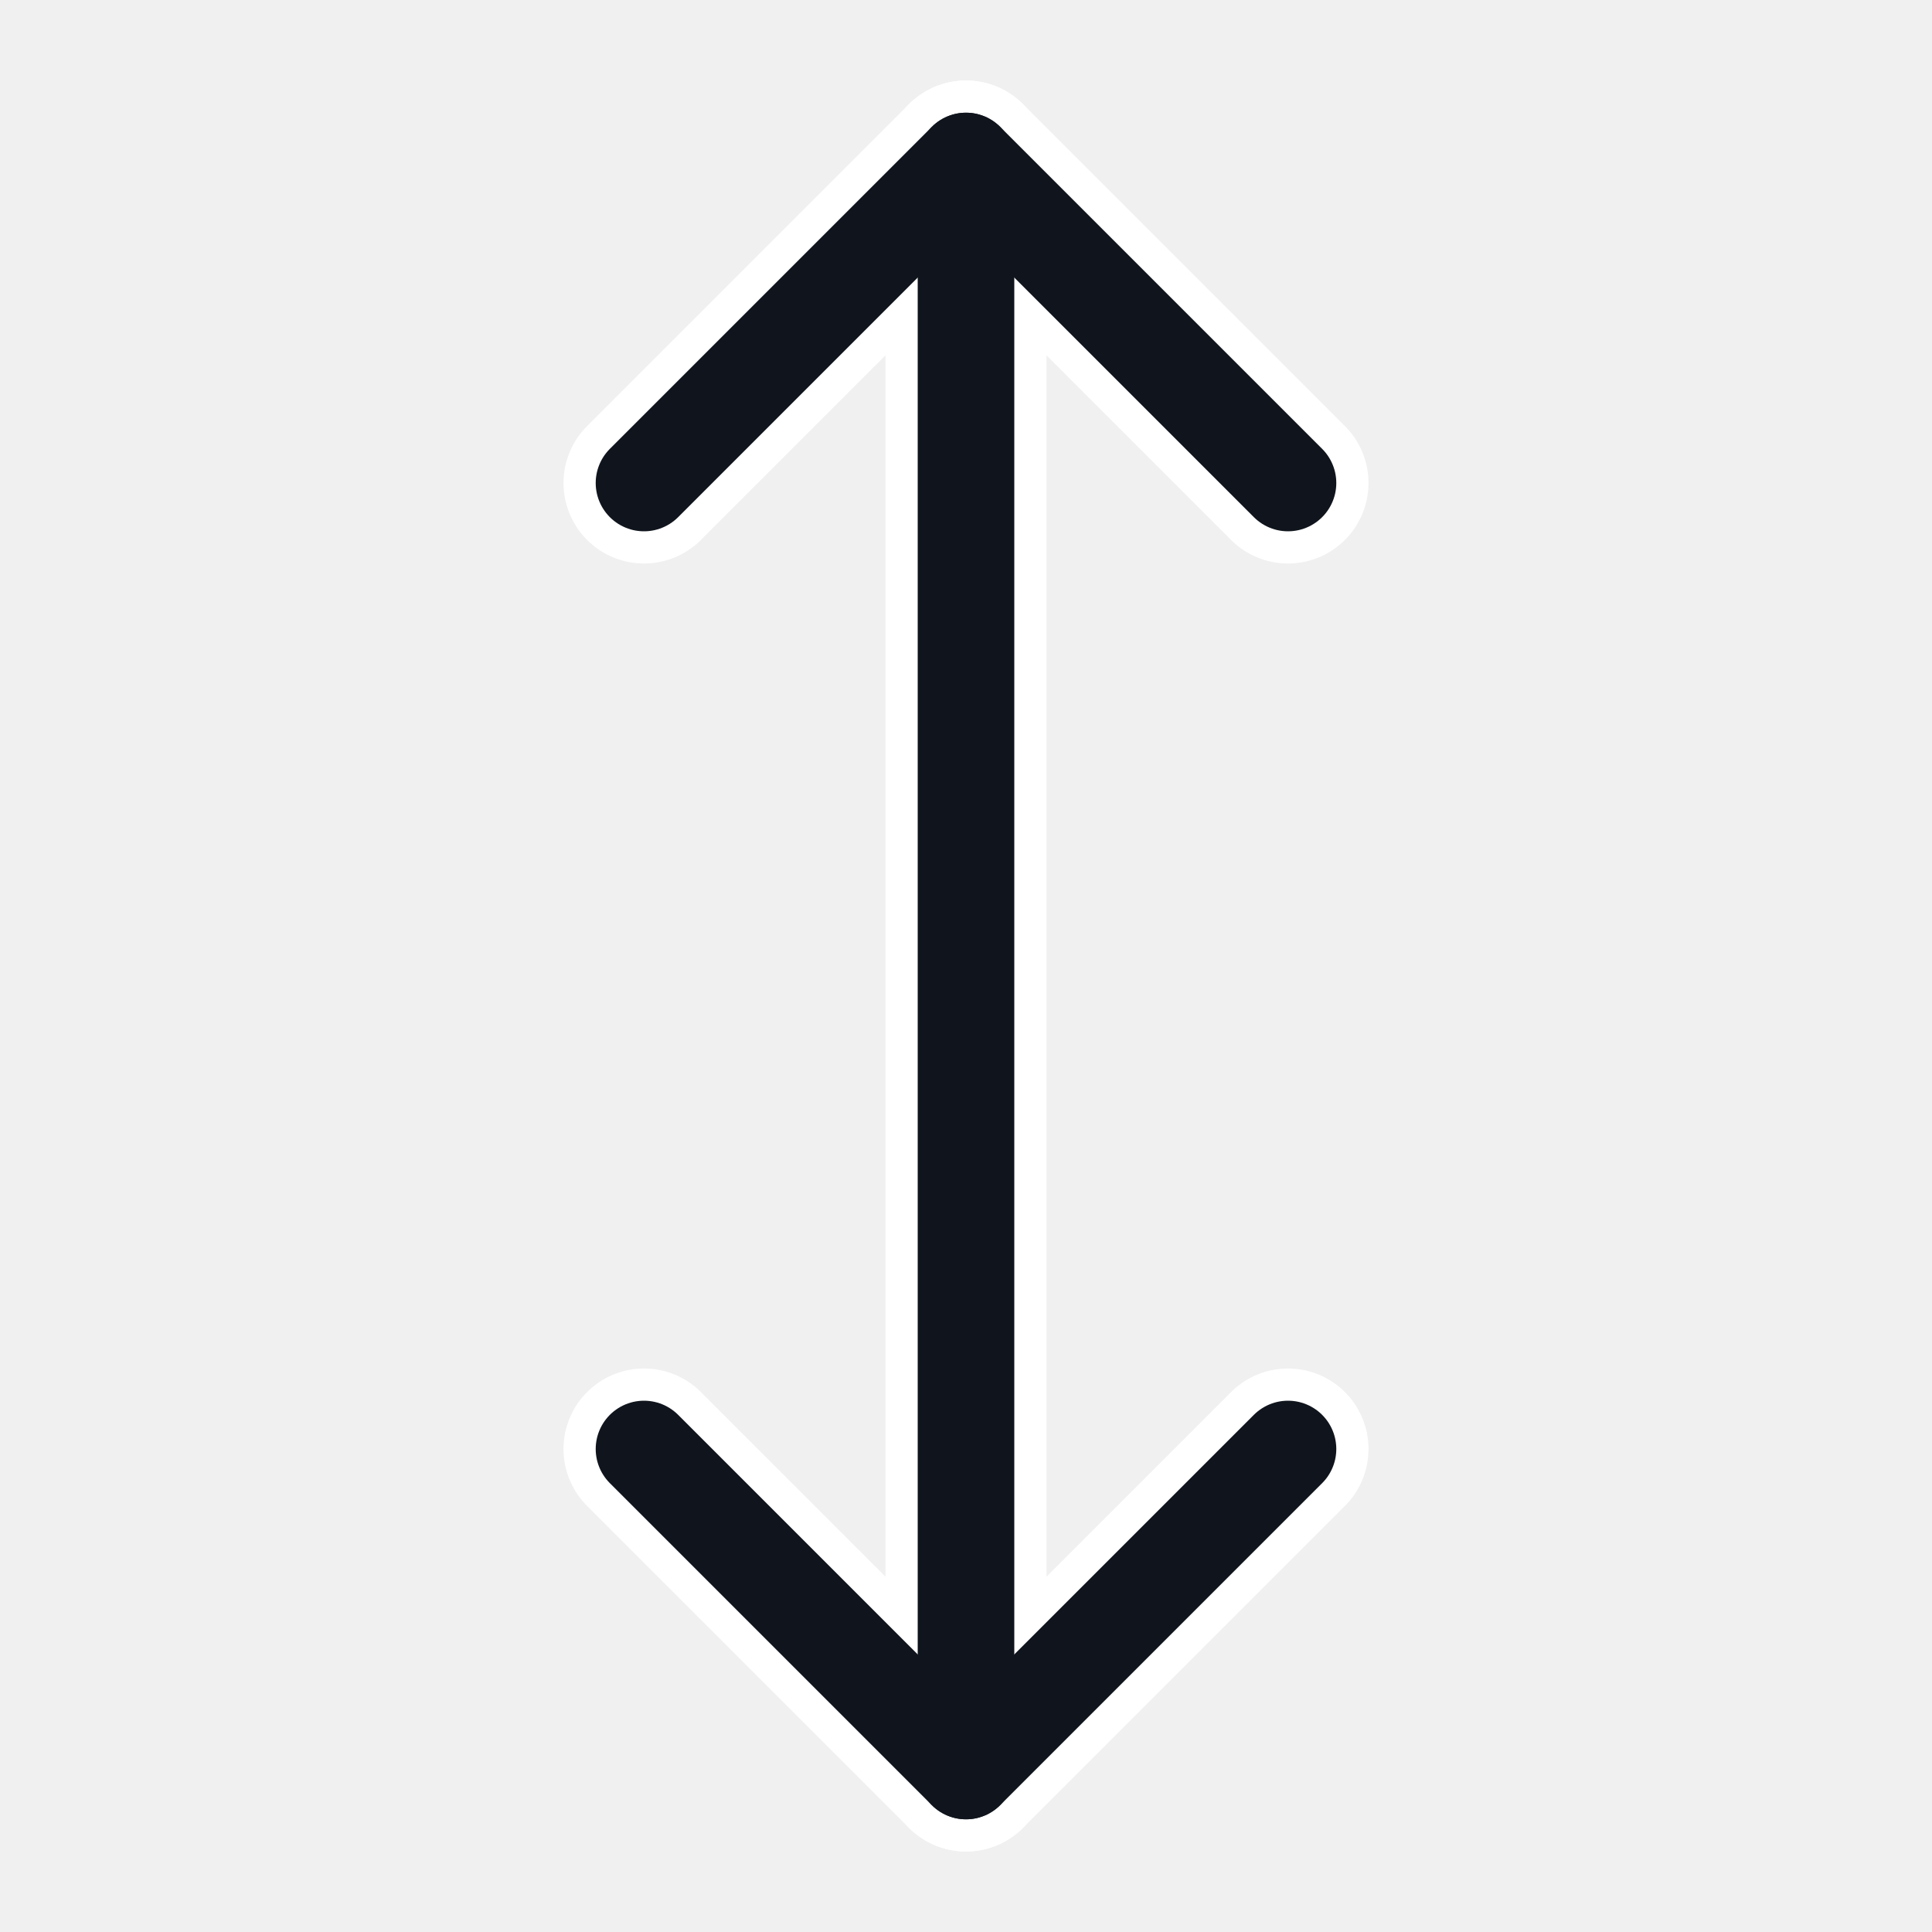
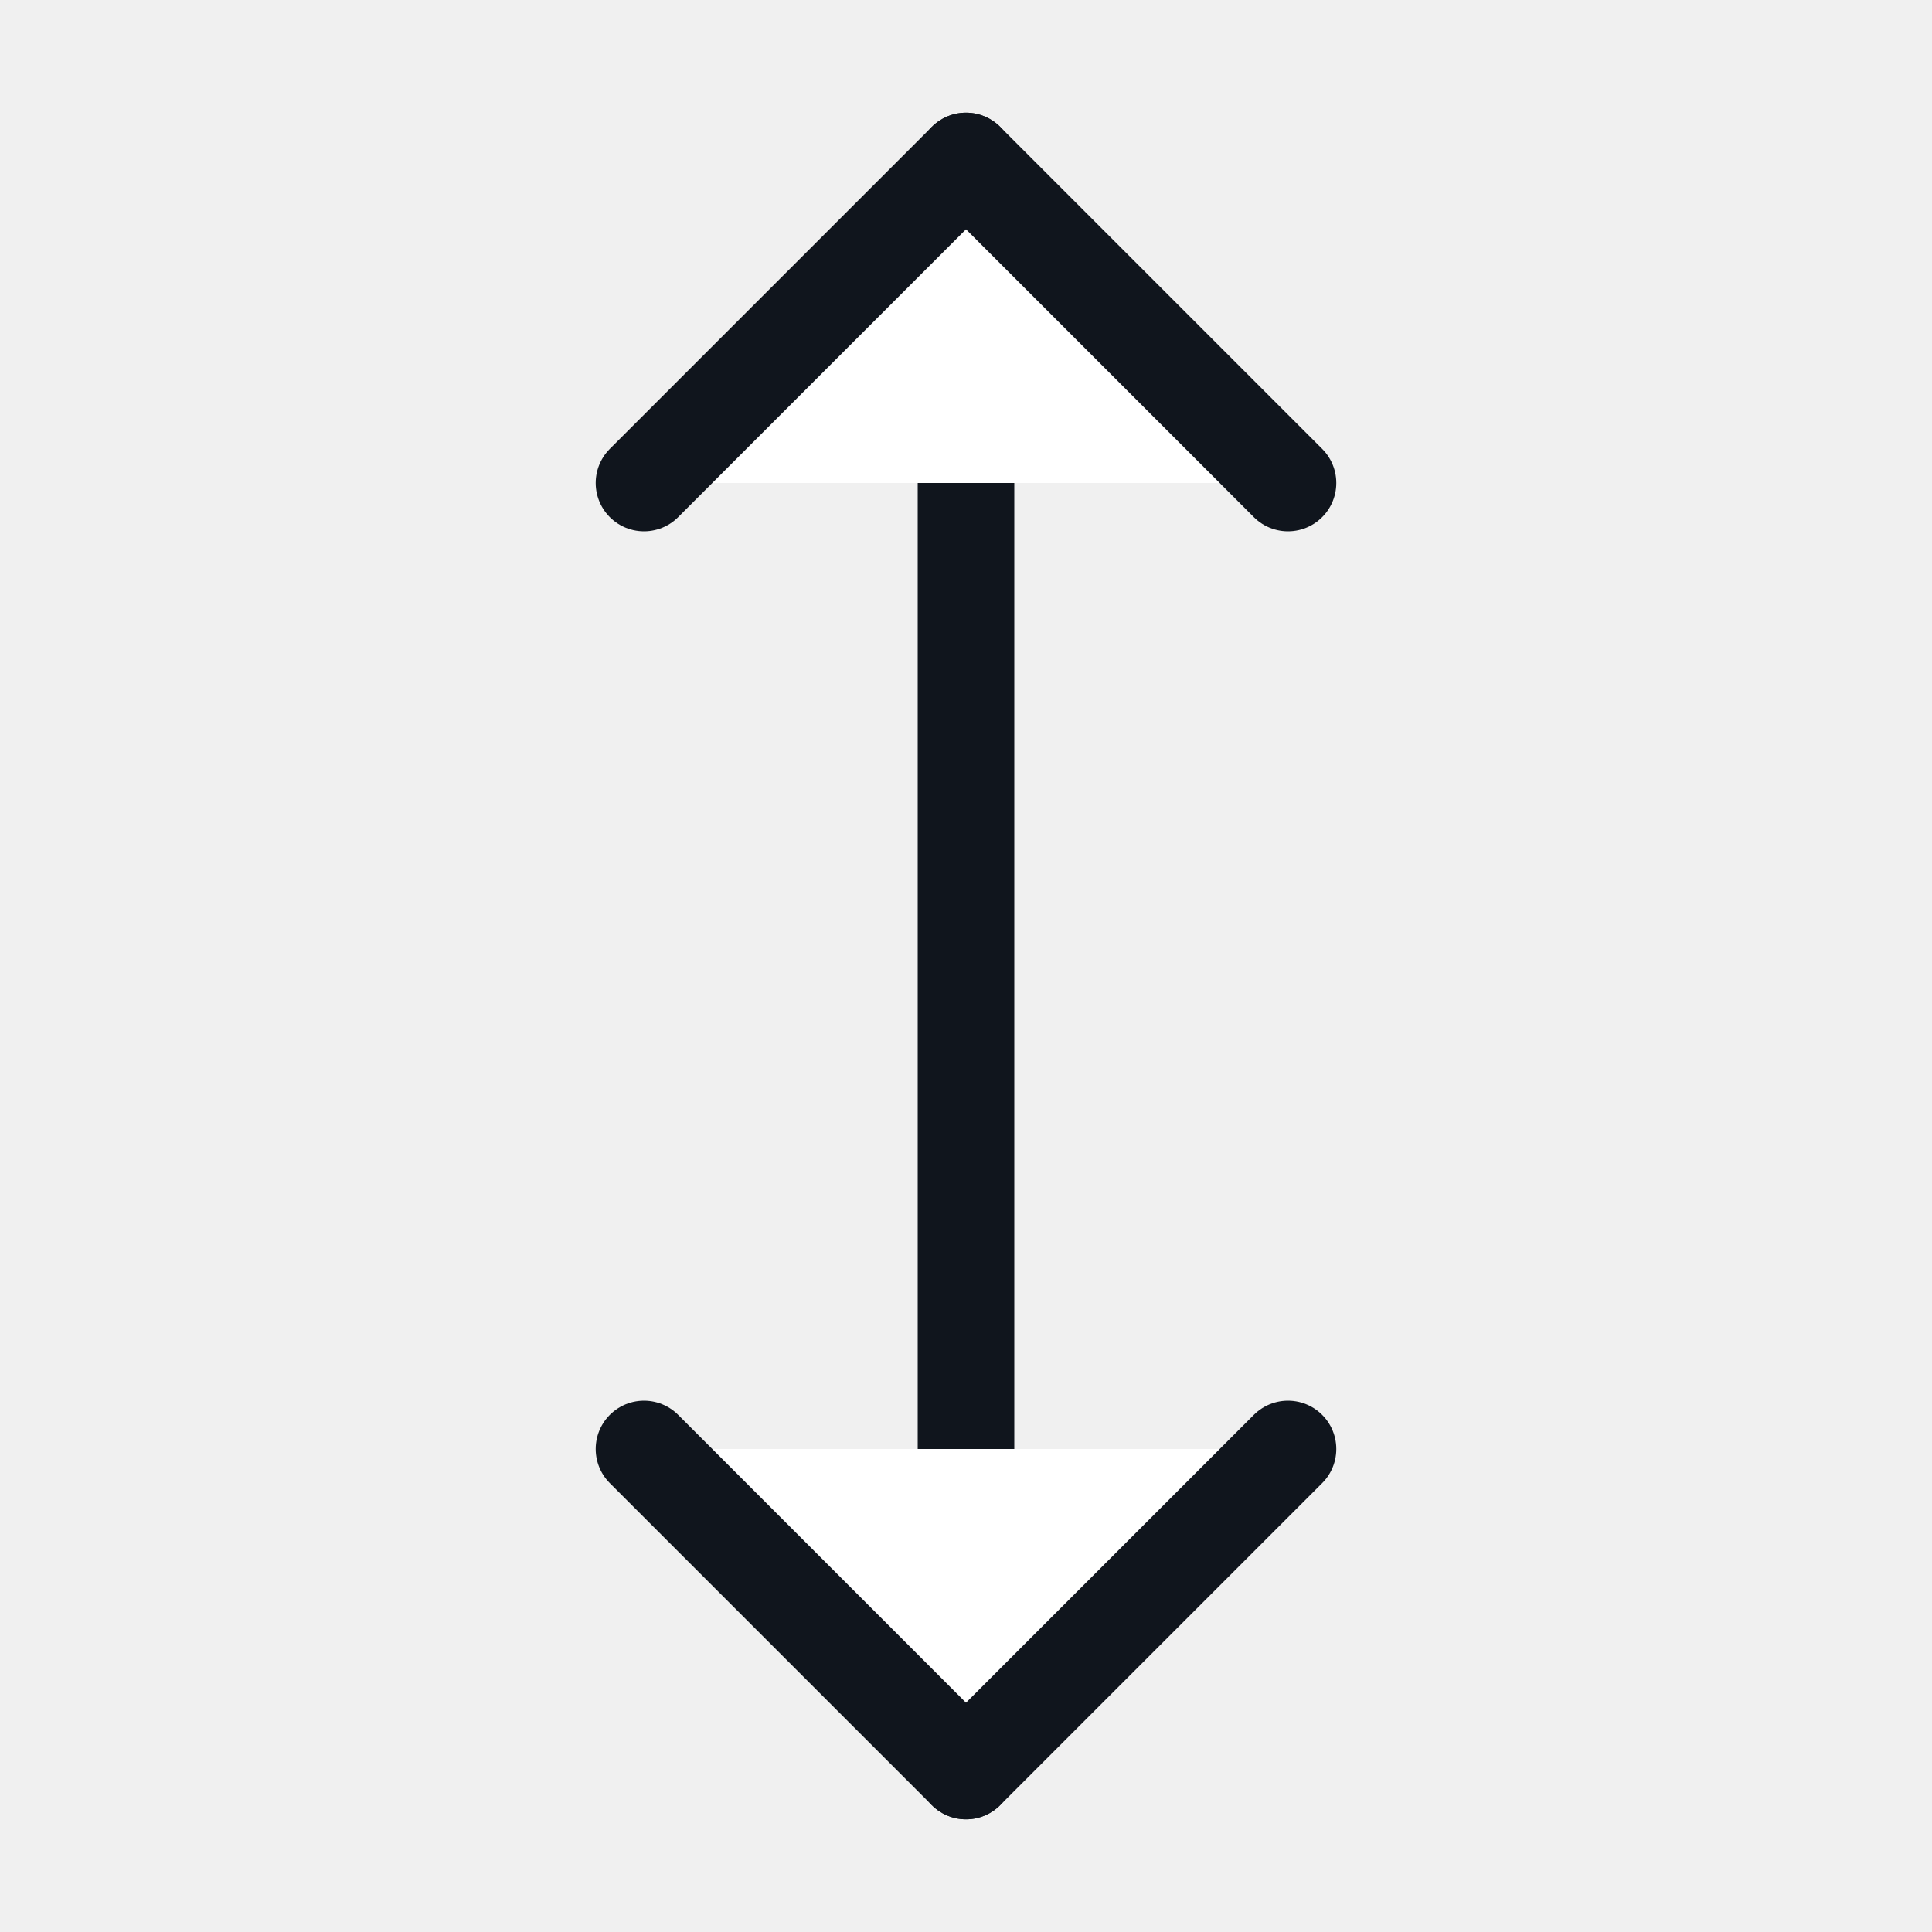
- <svg xmlns="http://www.w3.org/2000/svg" width="16" height="16" viewBox="0 0 24 24" fill="none" stroke-linecap="round" stroke-linejoin="round">
-   <g stroke="#ffffff" stroke-width="2">
-     <path d="M12 2v20" />
-     <path d="m8 18 4 4 4-4" />
-     <path d="m8 6 4-4 4 4" />
-   </g>
-   <g stroke="#10151d" stroke-width="1.2">
+ <svg xmlns="http://www.w3.org/2000/svg" width="16" height="16" viewBox="0 0 24 24" stroke-linecap="round" stroke-linejoin="round">
+   <g fill="#ffffff" stroke="#10151d" stroke-width="1.2">
    <path d="M12 2v20" />
    <path d="m8 18 4 4 4-4" />
    <path d="m8 6 4-4 4 4" />
  </g>
</svg>
